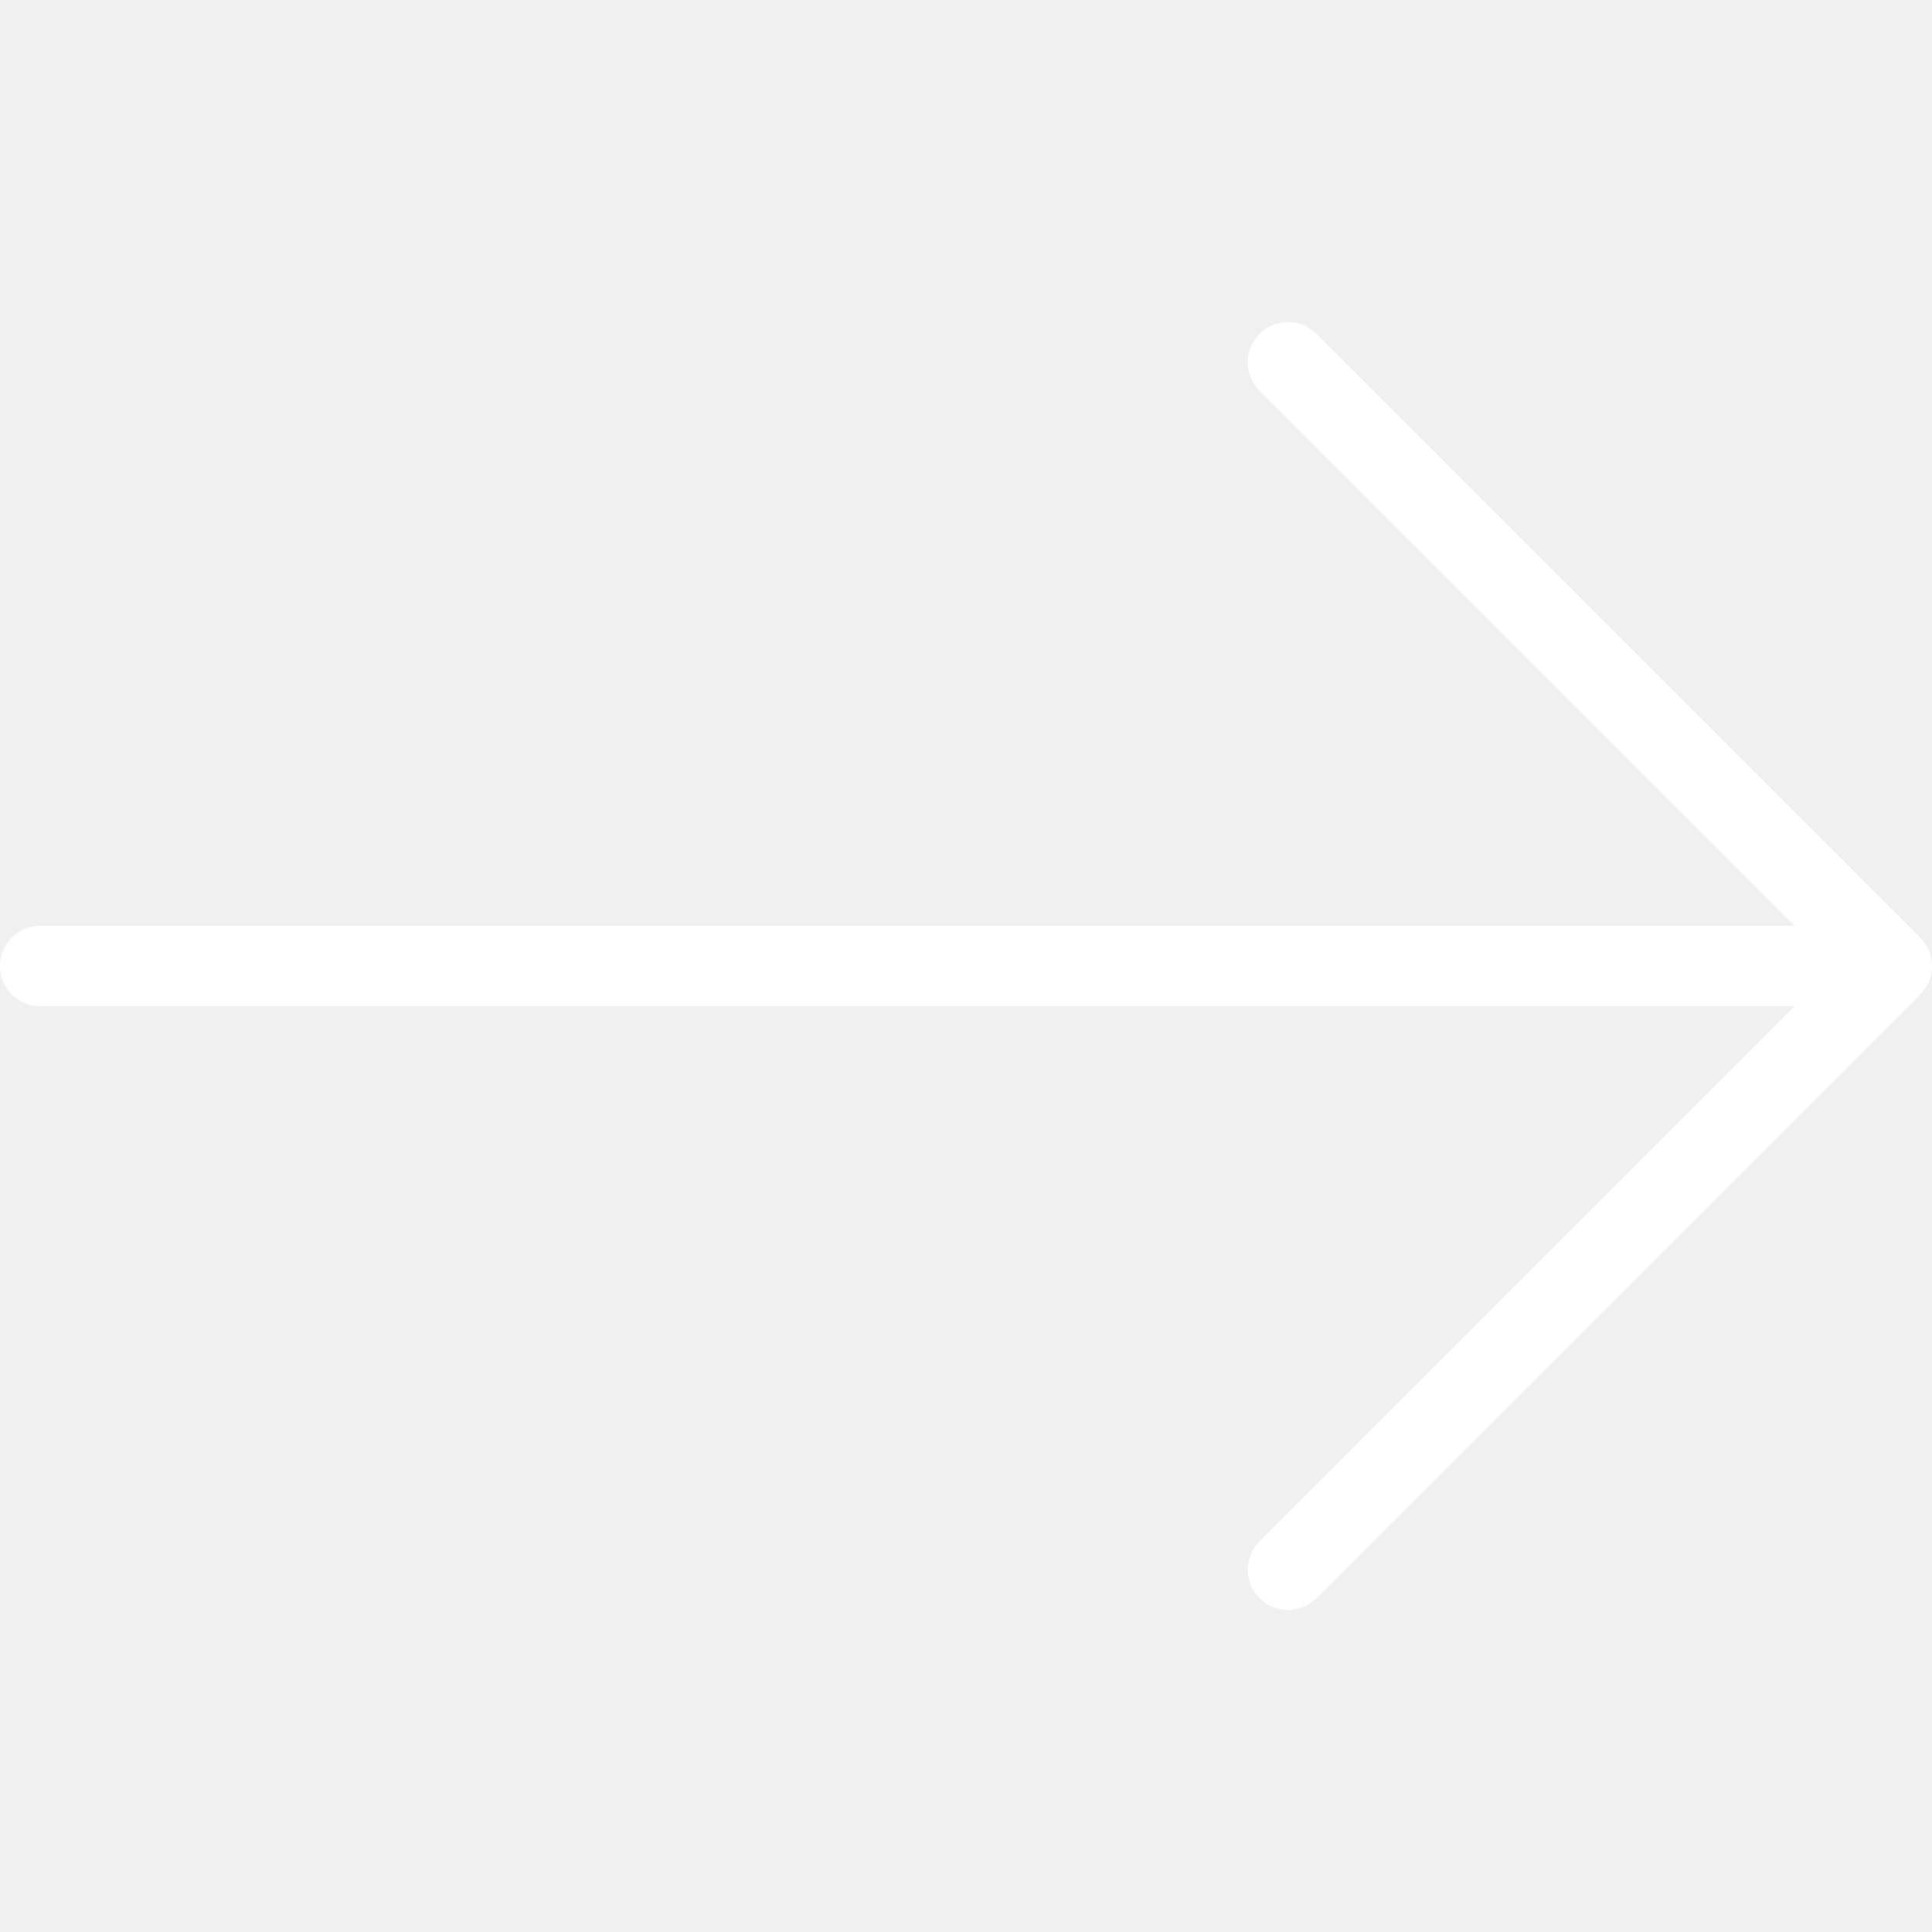
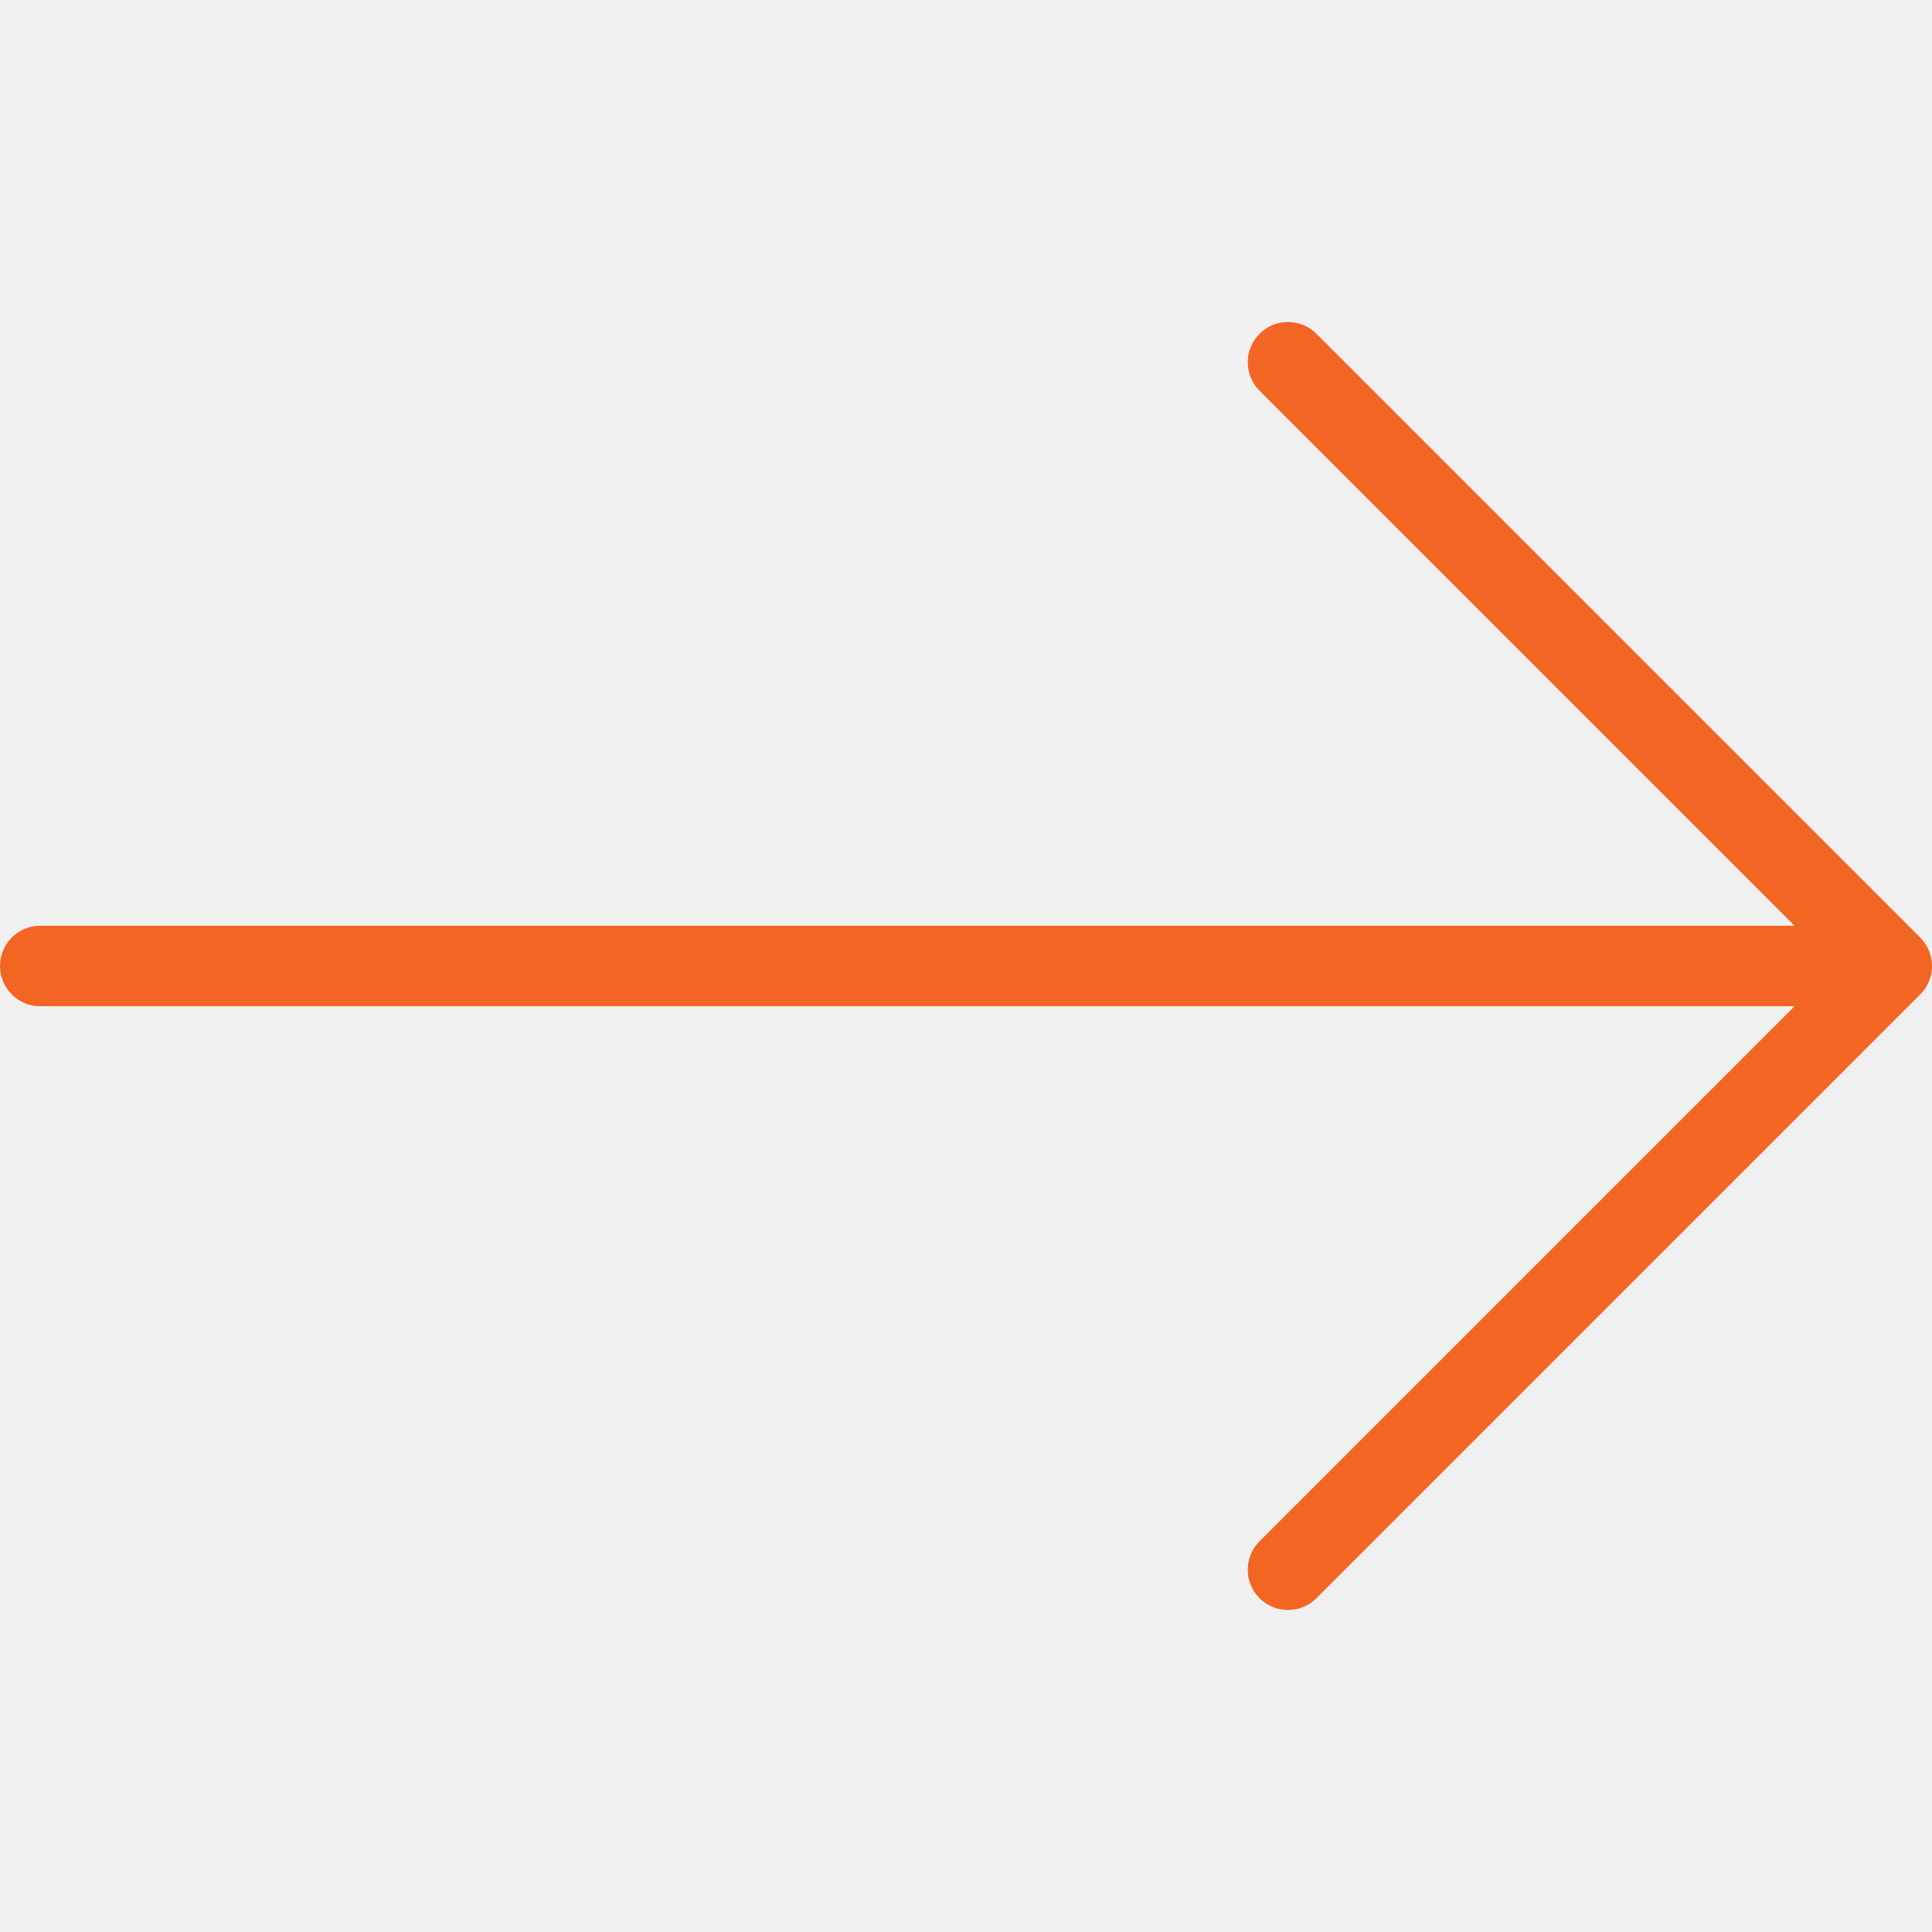
<svg xmlns="http://www.w3.org/2000/svg" width="512" height="512" viewBox="0 0 512 512" fill="none">
  <g clip-path="url(#clip0)">
-     <path d="M508.875 248.458L348.875 88.458C344.708 84.291 337.958 84.291 333.792 88.458C329.625 92.625 329.625 99.375 333.792 103.541L475.584 245.333H10.667C4.771 245.333 0 250.104 0 256C0 261.896 4.771 266.667 10.667 266.667H475.584L333.792 408.458C329.625 412.625 329.625 419.375 333.792 423.541C335.875 425.624 338.605 426.666 341.334 426.666C344.063 426.666 346.792 425.624 348.876 423.541L508.876 263.541C513.042 259.375 513.042 252.625 508.875 248.458Z" fill="white" />
+     <path style="fill: #f26522" d="M508.875 248.458L348.875 88.458C344.708 84.291 337.958 84.291 333.792 88.458C329.625 92.625 329.625 99.375 333.792 103.541L475.584 245.333H10.667C4.771 245.333 0 250.104 0 256C0 261.896 4.771 266.667 10.667 266.667H475.584L333.792 408.458C329.625 412.625 329.625 419.375 333.792 423.541C335.875 425.624 338.605 426.666 341.334 426.666C344.063 426.666 346.792 425.624 348.876 423.541L508.876 263.541C513.042 259.375 513.042 252.625 508.875 248.458Z" fill="white" />
  </g>
  <defs>
    <clipPath id="clip0">
      <rect width="512" height="512" fill="white" />
    </clipPath>
  </defs>
</svg>
